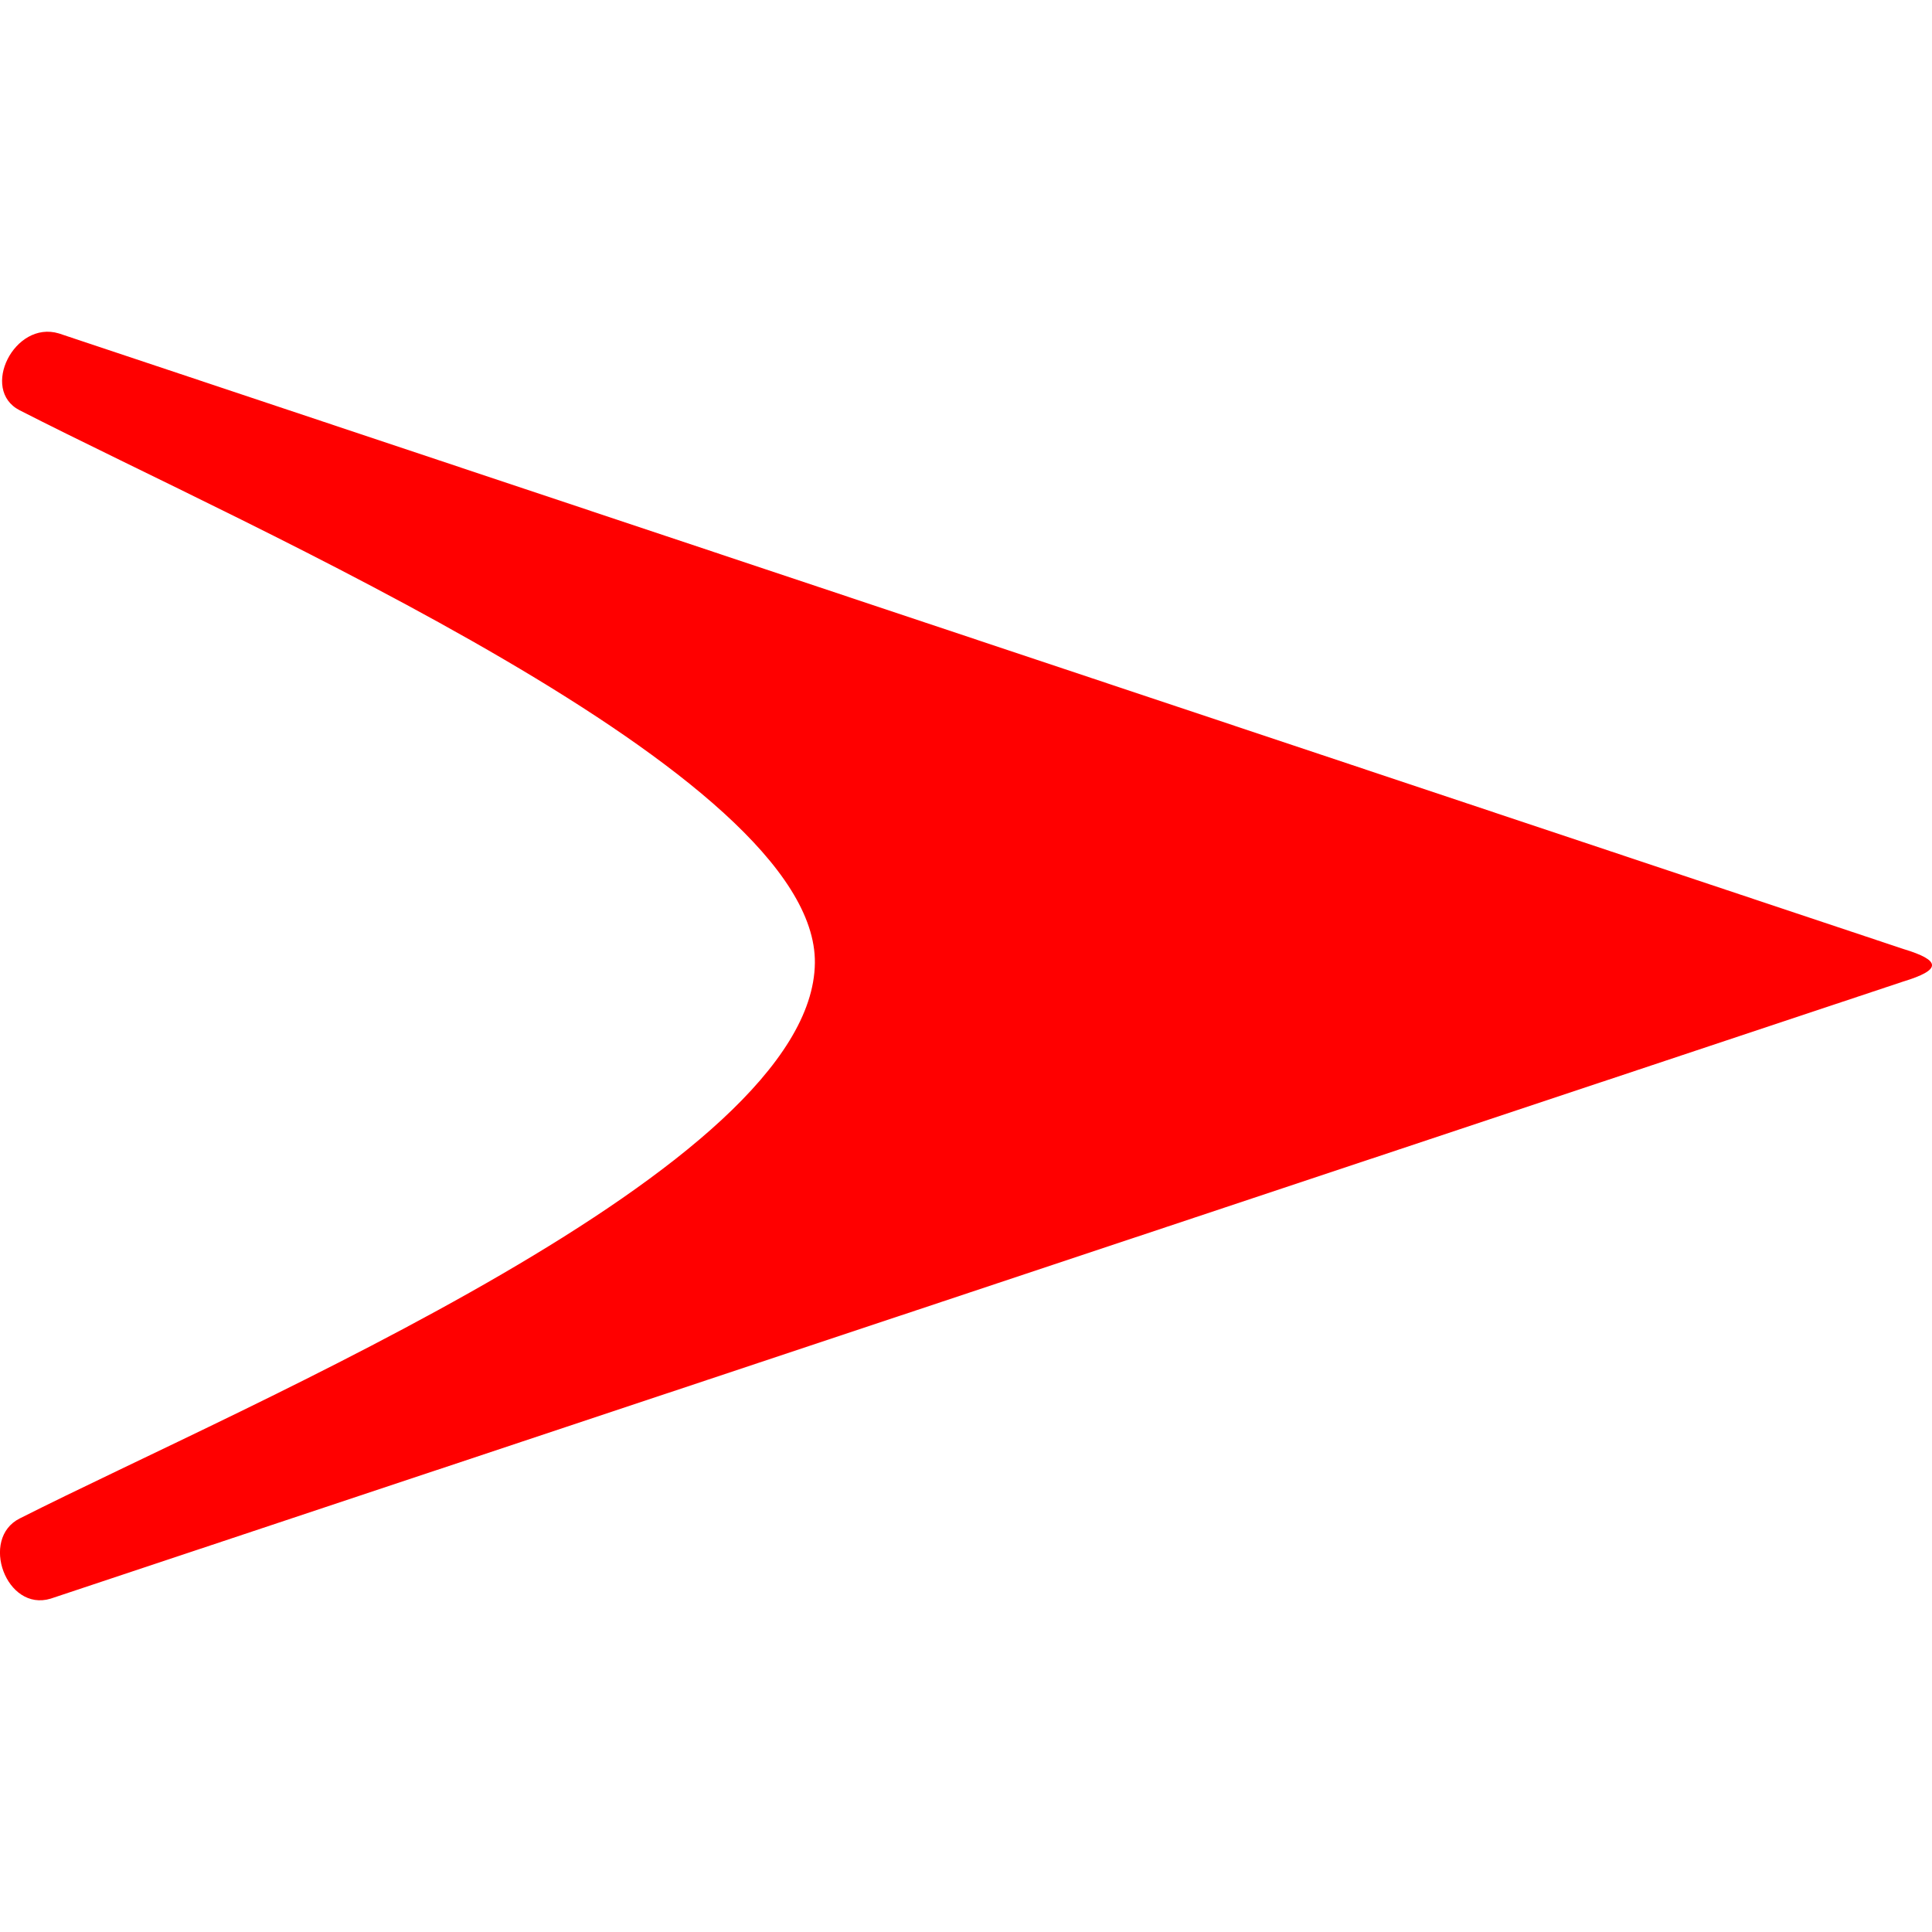
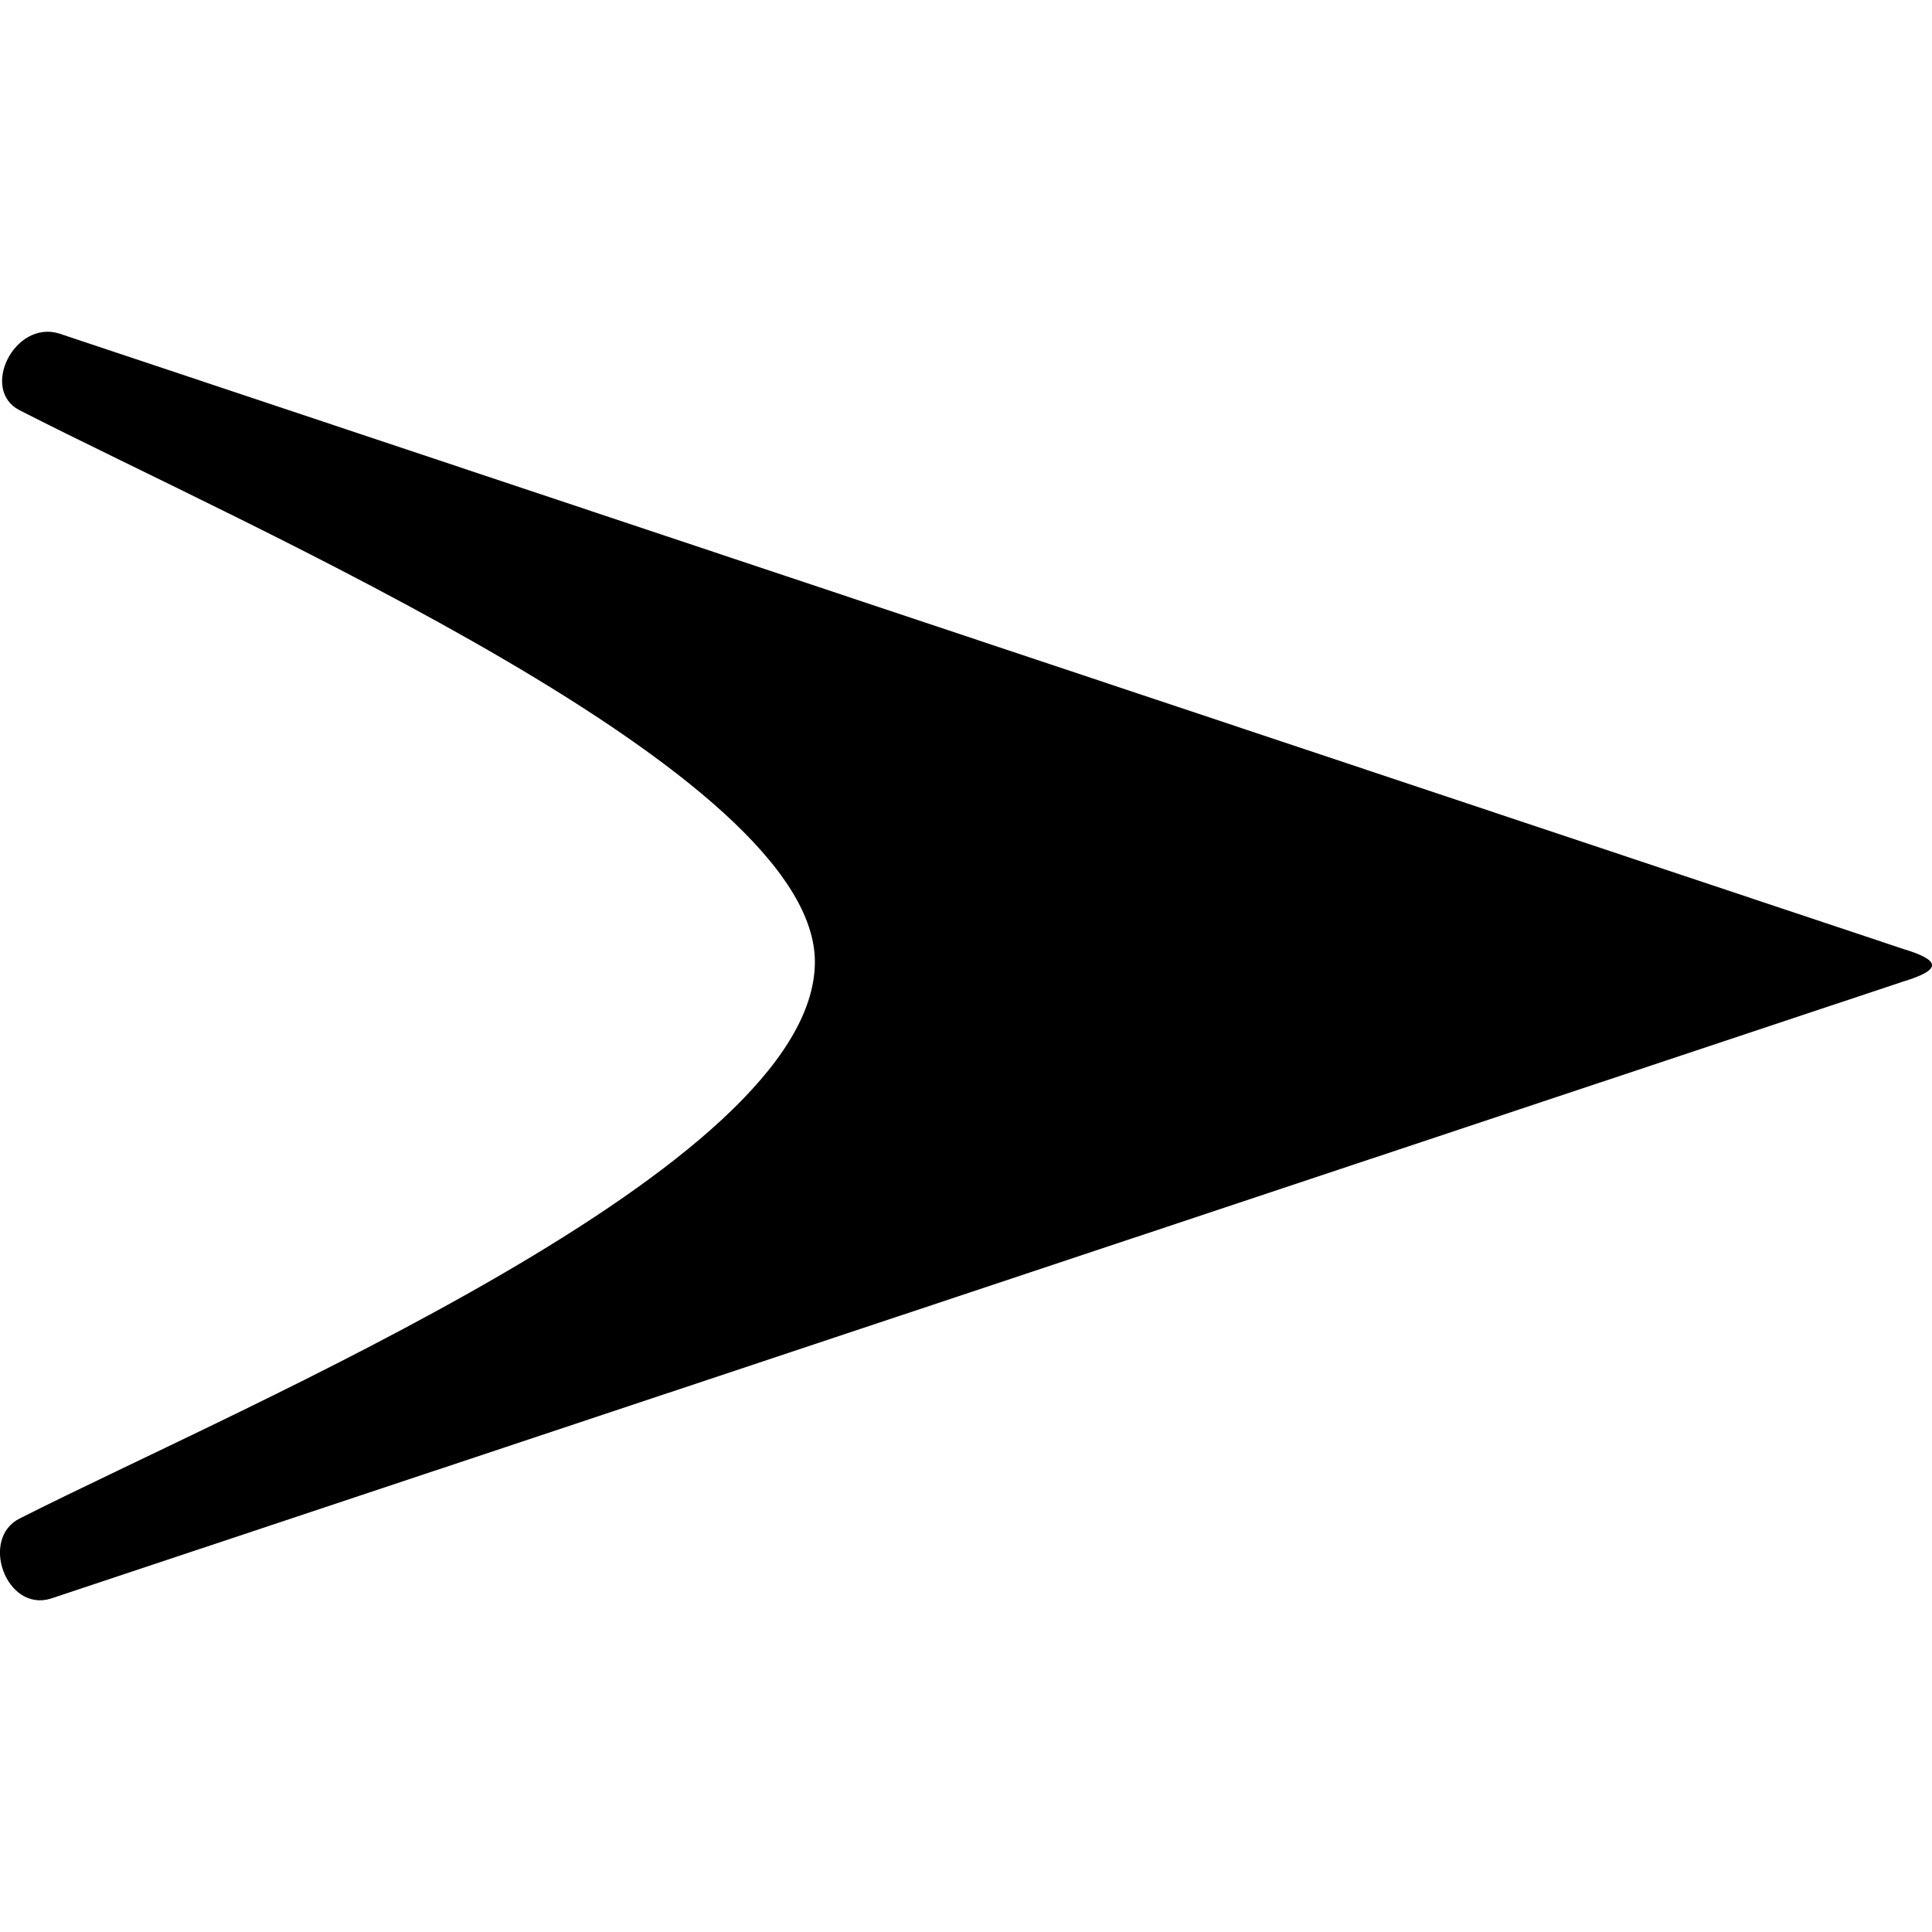
<svg xmlns="http://www.w3.org/2000/svg" viewBox="0 0 393.57 258.42" width="0.7em" height="0.7em">
  <defs>
-     <style>.cls-1{fill:red;}</style>
+     <style>.cls-1{fill:black;}</style>
  </defs>
  <g id="Layer_2" data-name="Layer 2">
    <g id="Layer_1-2" data-name="Layer 1">
      <path class="cls-1" d="M387.69,125.73,12,.35C2.92-2.39-4.13,11.84,4,16c46.68,23.9,162.46,73.93,162,112.59-.45,41.6-115.49,89.68-162,113.17-8.16,4.11-2.75,19.07,6.31,16.33L387.69,132.38C395.53,130,395.53,128.09,387.69,125.73Z" />
    </g>
  </g>
</svg>
